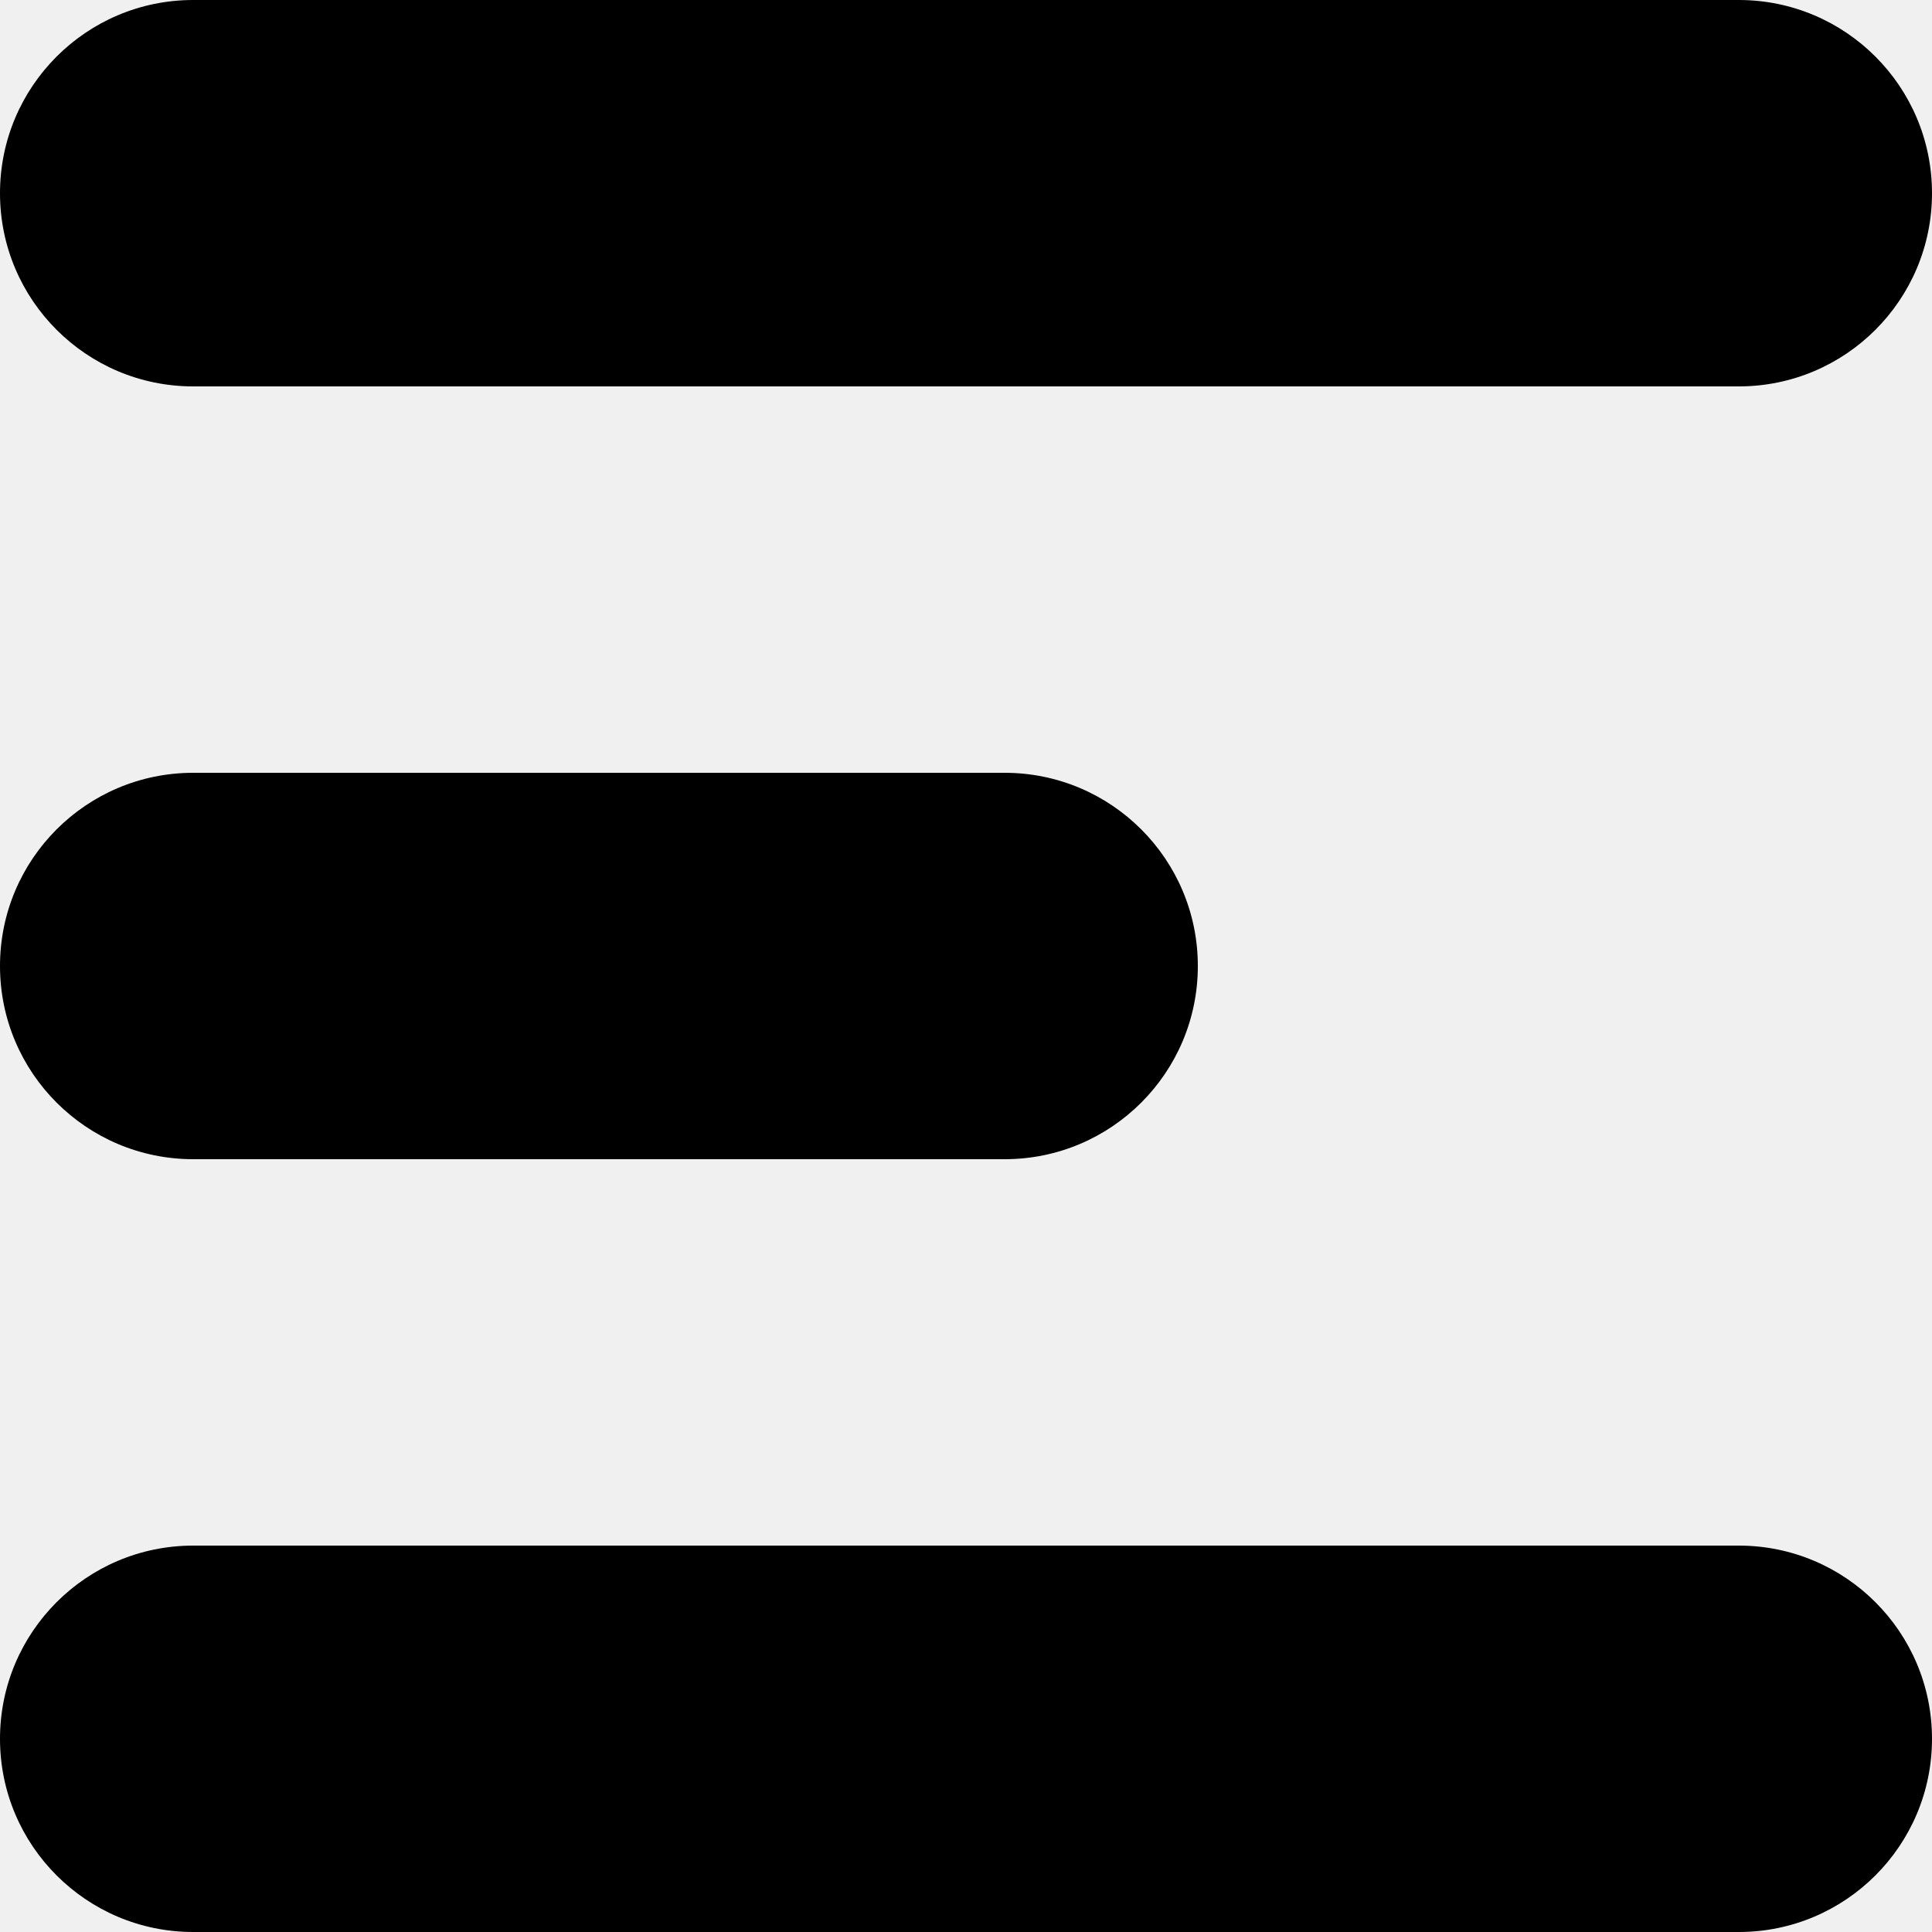
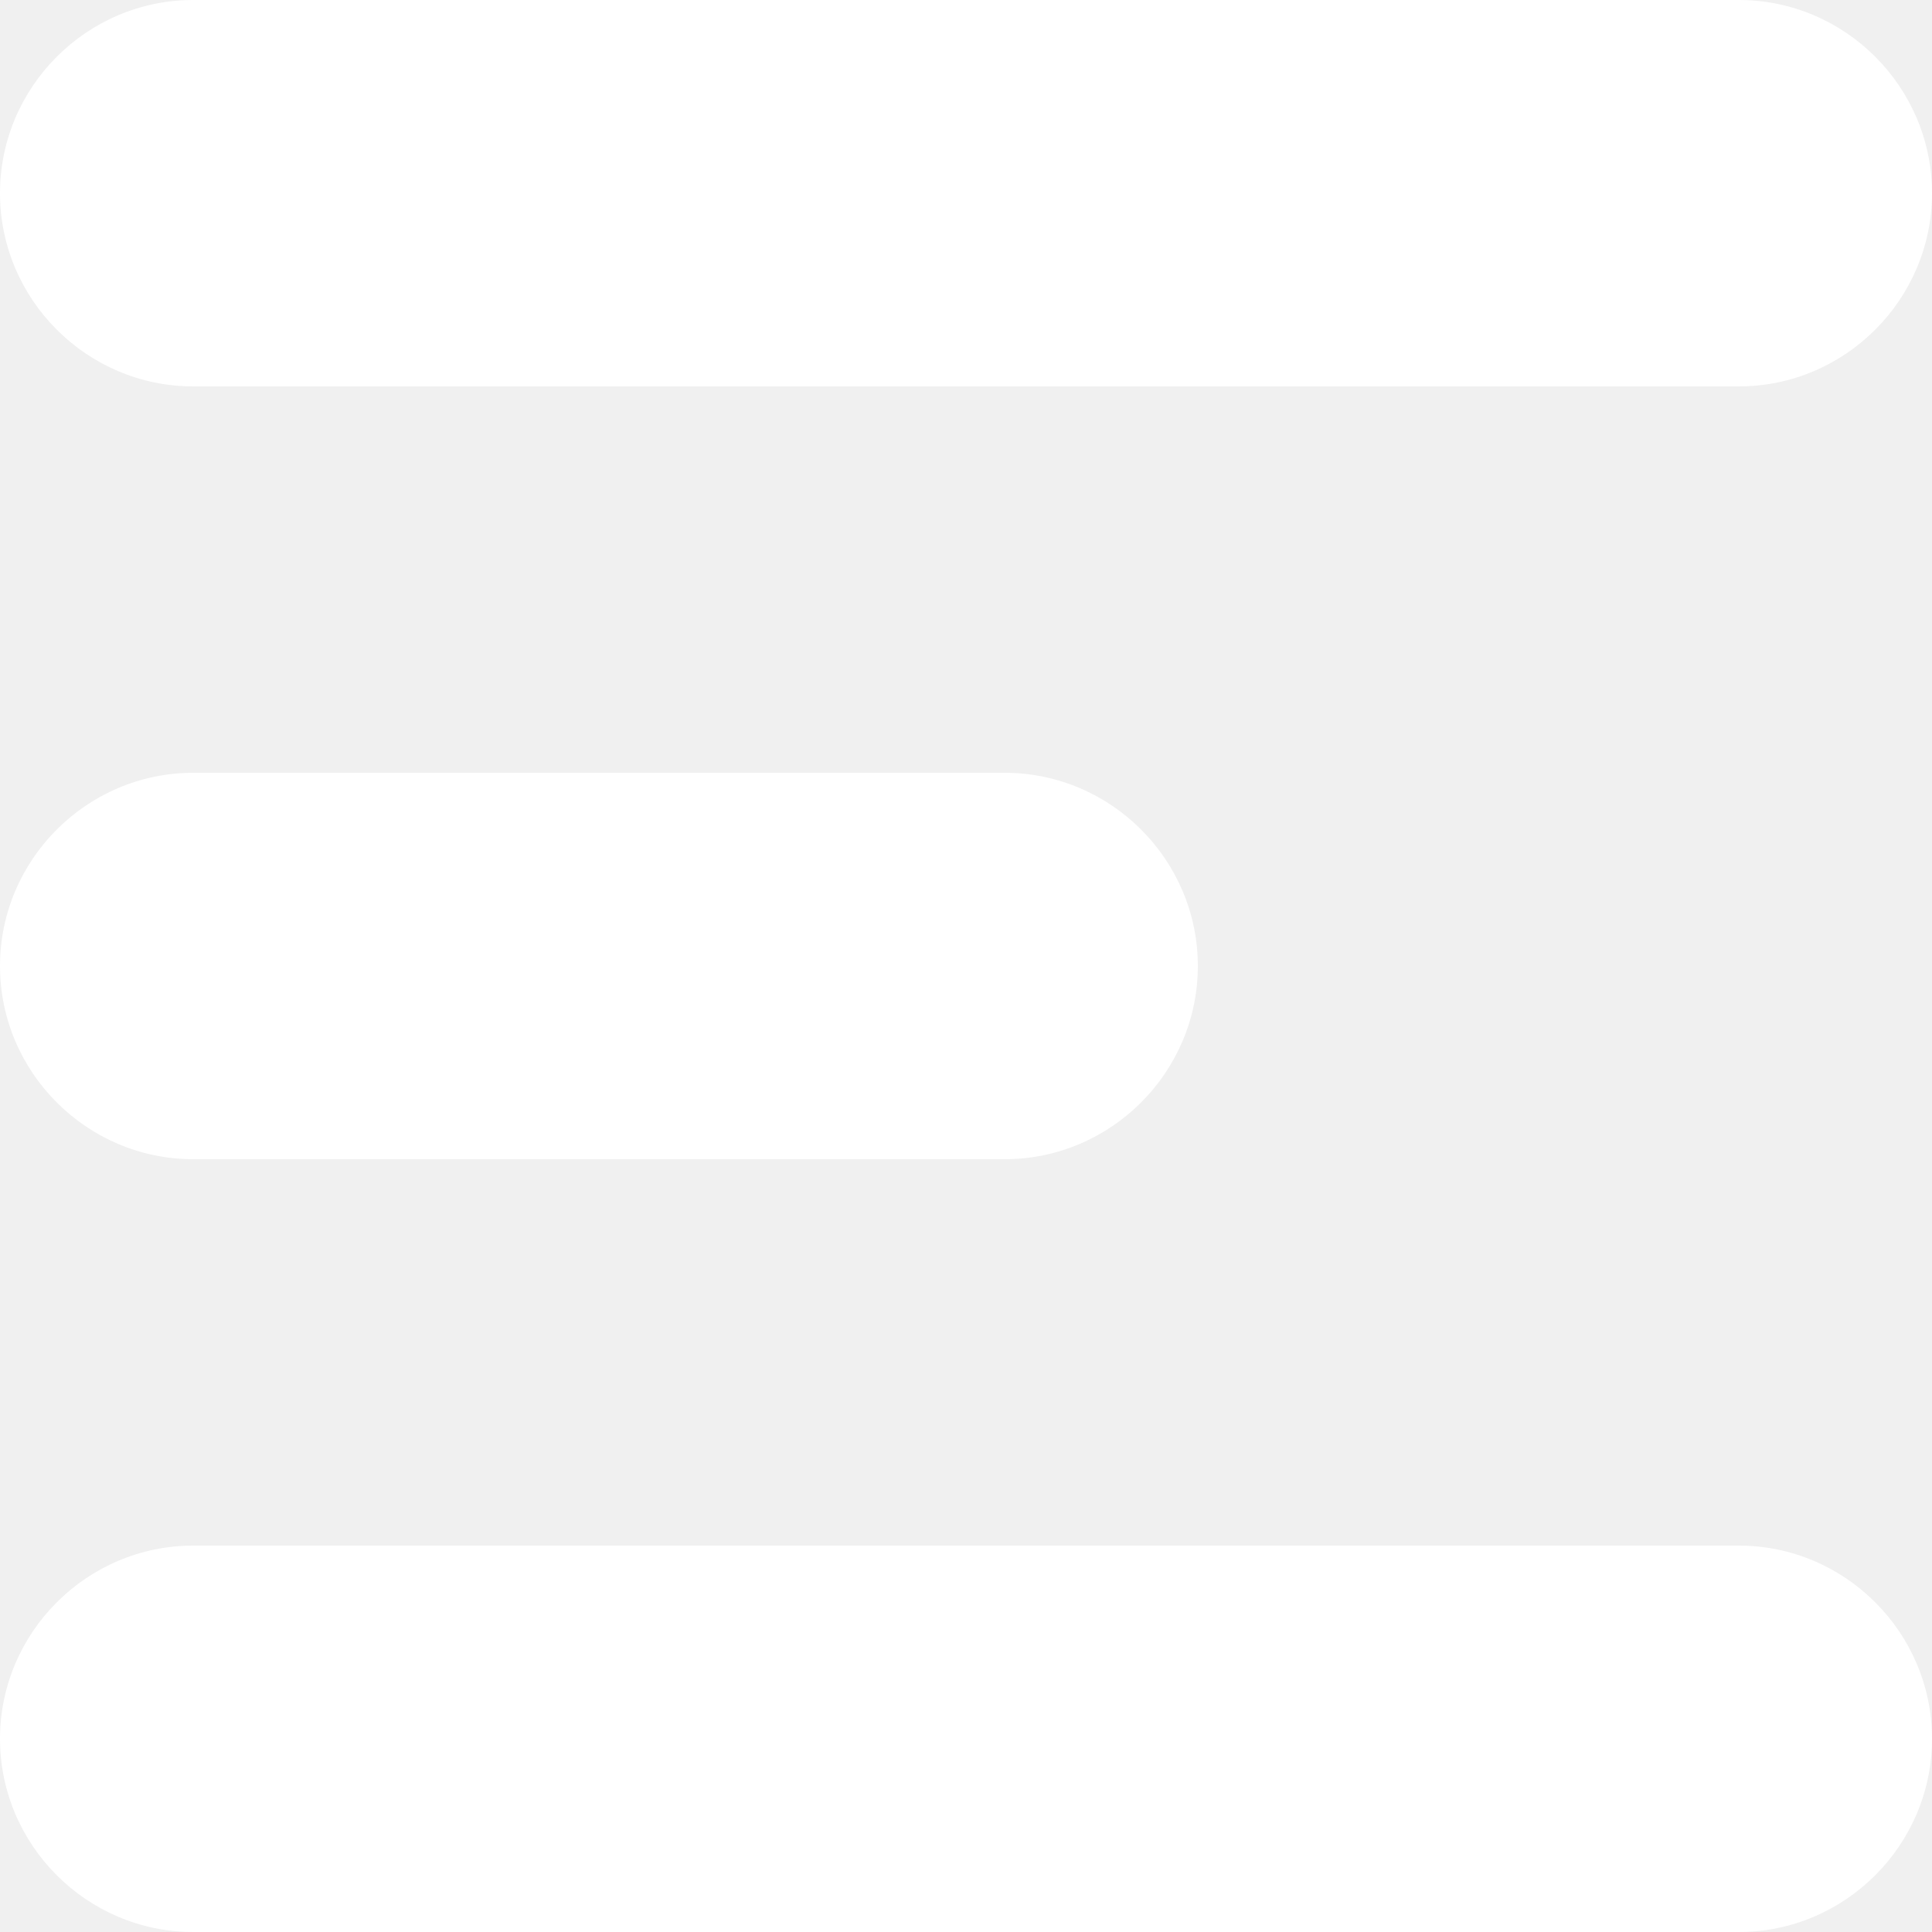
- <svg xmlns="http://www.w3.org/2000/svg" id="Layer_1" data-name="Layer 1" viewBox="0 0 100 100">
-   <rect width="100" height="20" rx="10" />
-   <rect y="40" width="62" height="20" rx="10" />
-   <rect y="80" width="100" height="20" rx="10" />
+ <svg xmlns="http://www.w3.org/2000/svg" version="1.1" id="Layer_1" x="0px" y="0px" viewBox="0 0 100 100" style="enable-background:new 0 0 100 100;" xml:space="preserve">
+   <style type="text/css">
+ 	.st0{fill:#FFFFFF;}
+ </style>
+   <path class="st0" d="M10,0h80c5.5,0,10,4.5,10,10l0,0c0,5.5-4.5,10-10,10H10C4.5,20,0,15.5,0,10l0,0C0,4.5,4.5,0,10,0z" />
+   <path class="st0" d="M10,40h42c5.5,0,10,4.5,10,10l0,0c0,5.5-4.5,10-10,10H10C4.5,60,0,55.5,0,50l0,0C0,44.5,4.5,40,10,40z" />
+   <path class="st0" d="M10,80h80c5.5,0,10,4.5,10,10l0,0c0,5.5-4.5,10-10,10H10c-5.5,0-10-4.5-10-10l0,0C0,84.5,4.5,80,10,80z" />
</svg>
